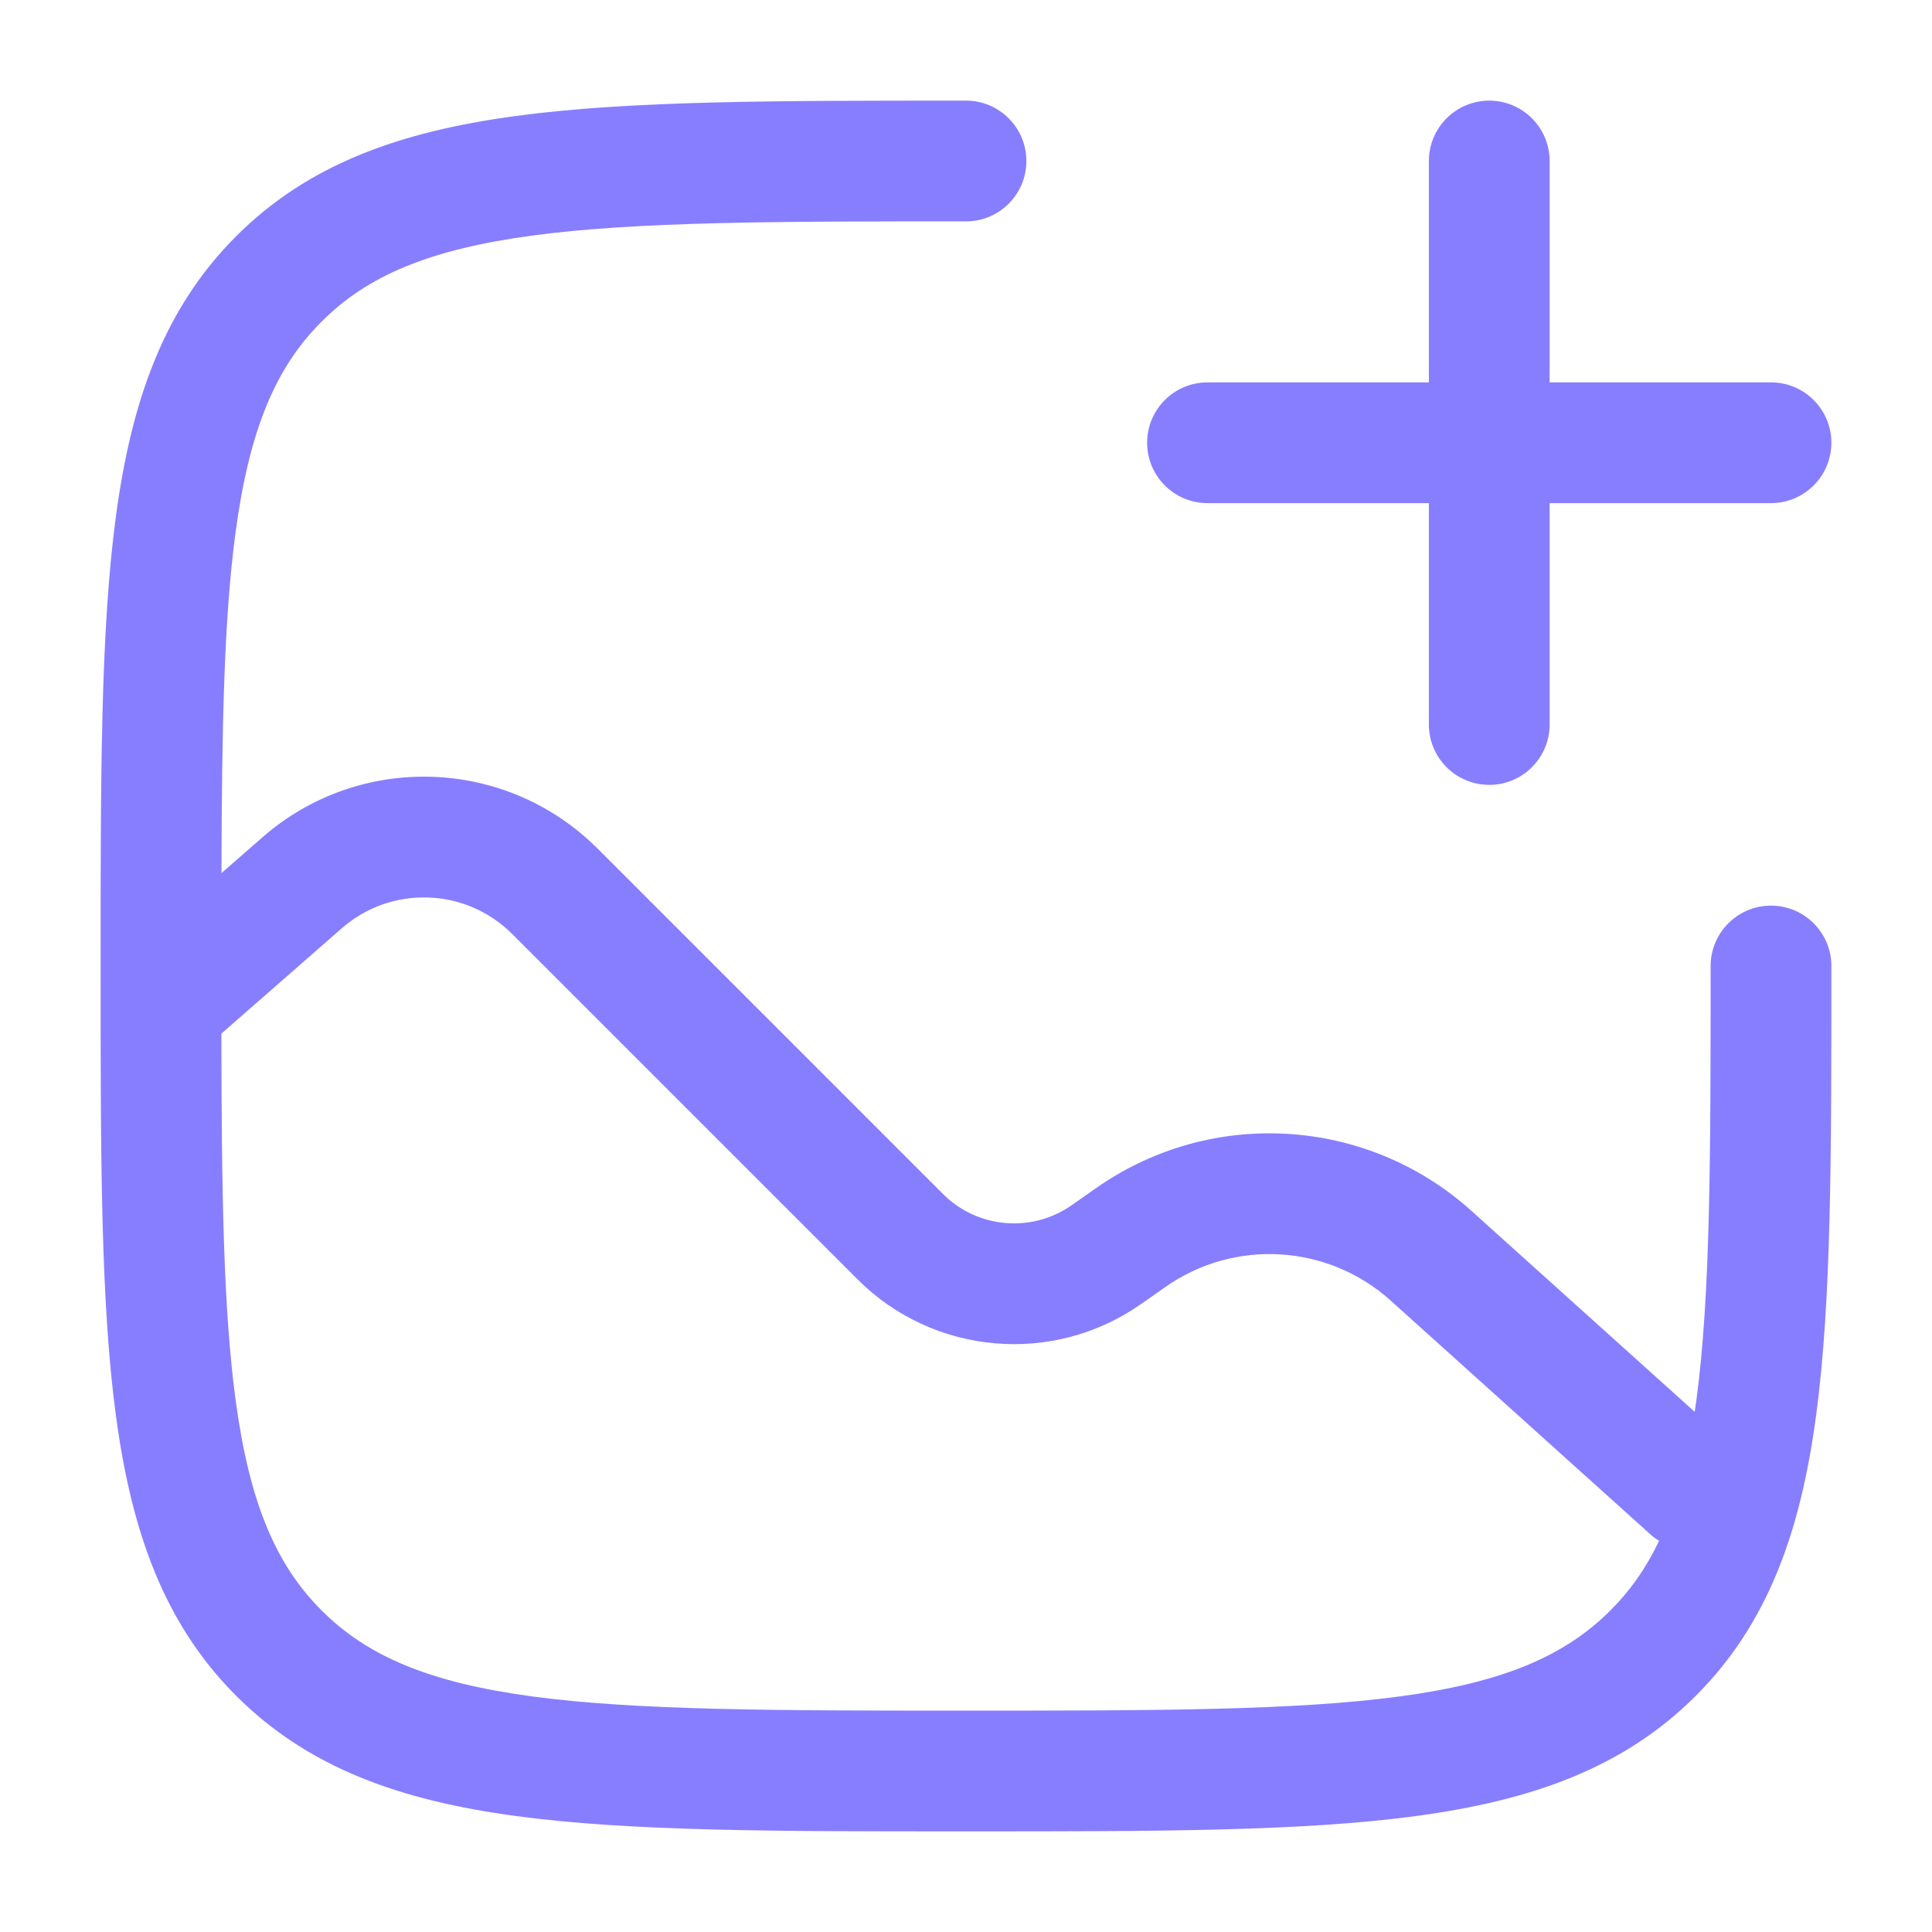
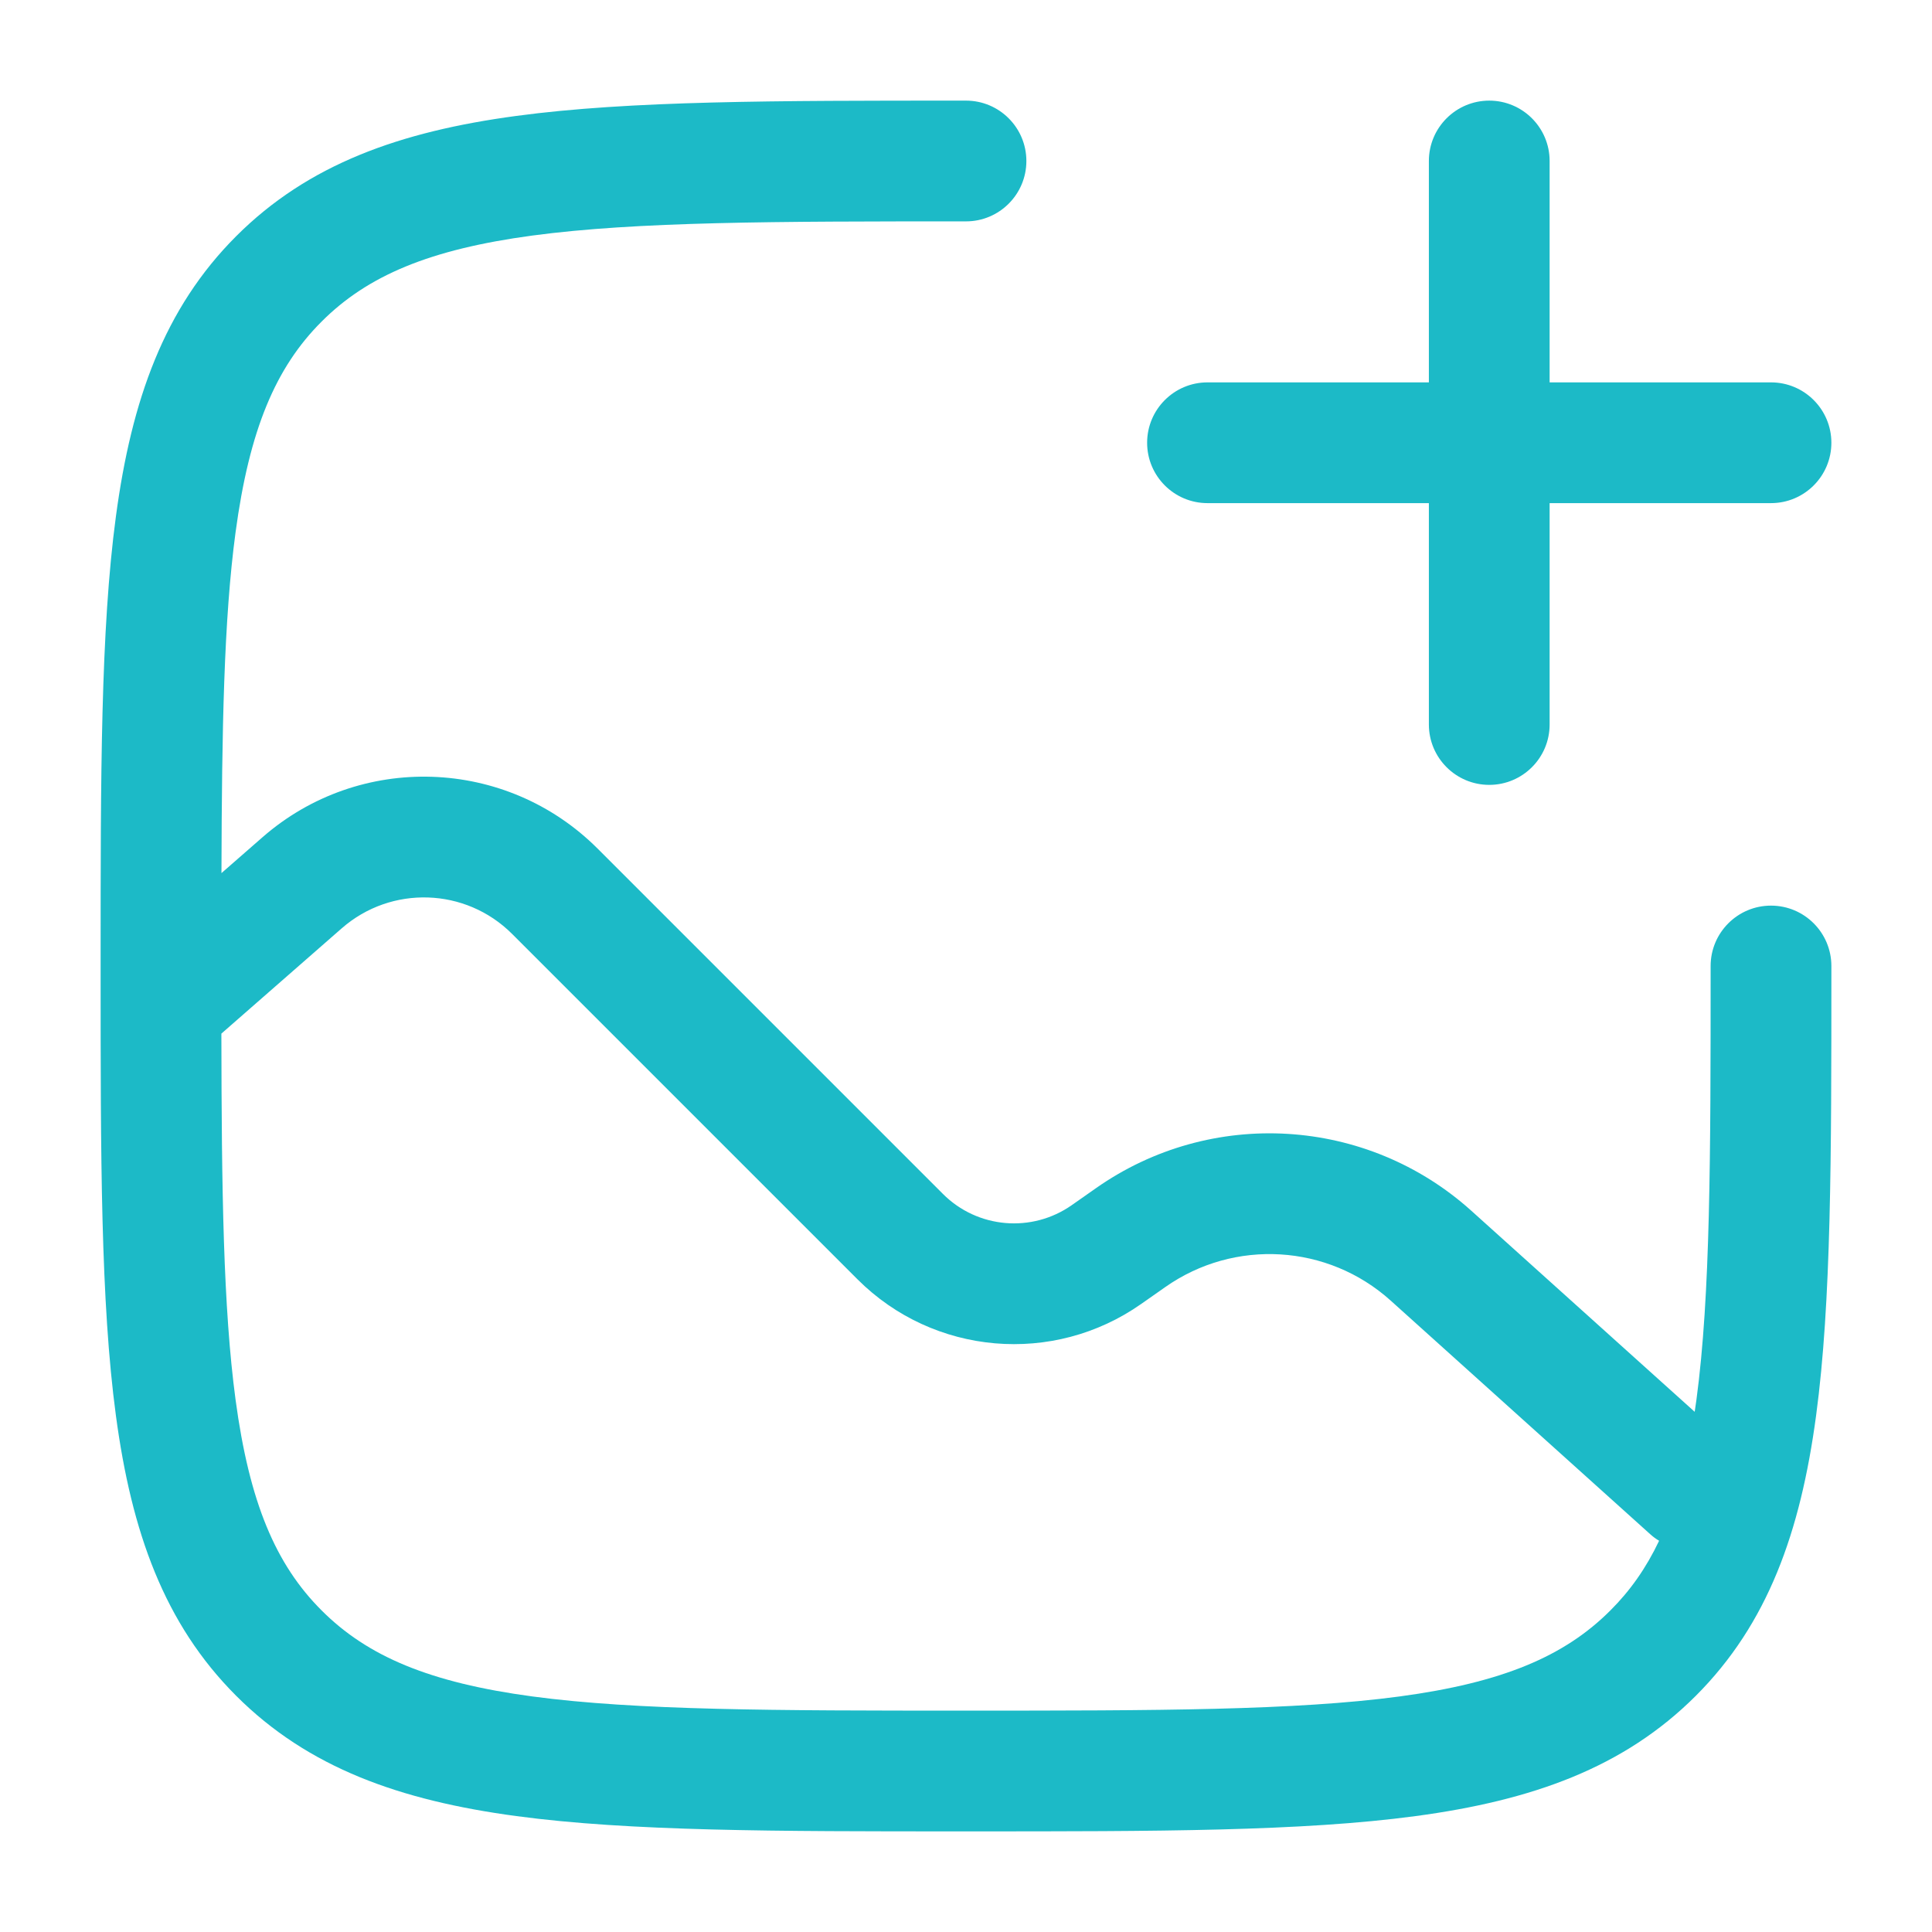
<svg xmlns="http://www.w3.org/2000/svg" width="24" height="24" viewBox="0 0 24 24" fill="none">
-   <path fill-rule="evenodd" clip-rule="evenodd" d="M18.5 1.25C18.914 1.25 19.25 1.586 19.25 2V4.75H22C22.414 4.75 22.75 5.086 22.75 5.5C22.75 5.914 22.414 6.25 22 6.25H19.25V9C19.25 9.414 18.914 9.75 18.5 9.75C18.086 9.75 17.75 9.414 17.75 9V6.25H15C14.586 6.25 14.25 5.914 14.25 5.5C14.25 5.086 14.586 4.75 15 4.75H17.75V2C17.75 1.586 18.086 1.25 18.5 1.25Z" fill="#877EFF" />
-   <path fill-rule="evenodd" clip-rule="evenodd" d="M12 1.25L11.943 1.25C9.634 1.25 7.825 1.25 6.414 1.44C4.969 1.634 3.829 2.039 2.934 2.934C2.039 3.829 1.634 4.969 1.44 6.414C1.25 7.825 1.25 9.634 1.25 11.943V12.057C1.25 14.366 1.25 16.175 1.44 17.586C1.634 19.031 2.039 20.171 2.934 21.066C3.829 21.961 4.969 22.366 6.414 22.56C7.825 22.75 9.634 22.75 11.943 22.75H12.057C14.366 22.75 16.175 22.75 17.586 22.56C19.031 22.366 20.171 21.961 21.066 21.066C21.961 20.171 22.366 19.031 22.56 17.586C22.75 16.175 22.75 14.366 22.75 12.057V12C22.75 11.586 22.414 11.25 22 11.25C21.586 11.25 21.25 11.586 21.25 12C21.25 14.378 21.248 16.086 21.074 17.386C21.067 17.438 21.06 17.488 21.052 17.538L18.278 15.041C16.979 13.872 15.044 13.755 13.613 14.761L13.315 14.97C12.818 15.319 12.142 15.261 11.713 14.831L7.423 10.541C6.287 9.406 4.466 9.345 3.258 10.403L2.751 10.846C2.756 9.054 2.781 7.693 2.926 6.614C3.098 5.335 3.425 4.564 3.995 3.995C4.564 3.425 5.335 3.098 6.614 2.926C7.914 2.752 9.622 2.75 12 2.75C12.414 2.75 12.75 2.414 12.75 2C12.75 1.586 12.414 1.25 12 1.25ZM2.926 17.386C3.098 18.665 3.425 19.436 3.995 20.005C4.564 20.575 5.335 20.902 6.614 21.074C7.914 21.248 9.622 21.25 12 21.25C14.378 21.25 16.087 21.248 17.386 21.074C18.665 20.902 19.436 20.575 20.005 20.005C20.249 19.762 20.448 19.481 20.61 19.14C20.571 19.117 20.533 19.089 20.498 19.057L17.275 16.156C16.495 15.454 15.334 15.385 14.476 15.988L14.178 16.197C13.084 16.966 11.597 16.837 10.652 15.892L6.362 11.602C5.785 11.025 4.86 10.994 4.245 11.532L2.75 12.84C2.753 14.788 2.773 16.245 2.926 17.386Z" fill="#877EFF" />
+   <path fill-rule="evenodd" clip-rule="evenodd" d="M18.5 1.25C18.914 1.25 19.25 1.586 19.25 2V4.75H22C22.414 4.75 22.75 5.086 22.75 5.5C22.75 5.914 22.414 6.25 22 6.25H19.25V9C19.25 9.414 18.914 9.75 18.5 9.75C18.086 9.75 17.75 9.414 17.75 9V6.25H15C14.586 6.25 14.25 5.914 14.25 5.5C14.25 5.086 14.586 4.75 15 4.75H17.75V2C17.75 1.586 18.086 1.25 18.5 1.25Z" fill="#1cbac7" />
+   <path fill-rule="evenodd" clip-rule="evenodd" d="M12 1.25L11.943 1.25C9.634 1.25 7.825 1.25 6.414 1.44C4.969 1.634 3.829 2.039 2.934 2.934C2.039 3.829 1.634 4.969 1.44 6.414C1.25 7.825 1.25 9.634 1.25 11.943V12.057C1.25 14.366 1.25 16.175 1.44 17.586C1.634 19.031 2.039 20.171 2.934 21.066C3.829 21.961 4.969 22.366 6.414 22.56C7.825 22.75 9.634 22.75 11.943 22.75H12.057C14.366 22.75 16.175 22.75 17.586 22.56C19.031 22.366 20.171 21.961 21.066 21.066C21.961 20.171 22.366 19.031 22.56 17.586C22.75 16.175 22.75 14.366 22.75 12.057V12C22.75 11.586 22.414 11.25 22 11.25C21.586 11.25 21.25 11.586 21.25 12C21.25 14.378 21.248 16.086 21.074 17.386C21.067 17.438 21.06 17.488 21.052 17.538L18.278 15.041C16.979 13.872 15.044 13.755 13.613 14.761L13.315 14.97C12.818 15.319 12.142 15.261 11.713 14.831L7.423 10.541C6.287 9.406 4.466 9.345 3.258 10.403L2.751 10.846C2.756 9.054 2.781 7.693 2.926 6.614C3.098 5.335 3.425 4.564 3.995 3.995C4.564 3.425 5.335 3.098 6.614 2.926C7.914 2.752 9.622 2.75 12 2.75C12.414 2.75 12.75 2.414 12.75 2C12.75 1.586 12.414 1.25 12 1.25ZM2.926 17.386C3.098 18.665 3.425 19.436 3.995 20.005C4.564 20.575 5.335 20.902 6.614 21.074C7.914 21.248 9.622 21.25 12 21.25C14.378 21.25 16.087 21.248 17.386 21.074C18.665 20.902 19.436 20.575 20.005 20.005C20.249 19.762 20.448 19.481 20.61 19.14C20.571 19.117 20.533 19.089 20.498 19.057L17.275 16.156C16.495 15.454 15.334 15.385 14.476 15.988L14.178 16.197C13.084 16.966 11.597 16.837 10.652 15.892L6.362 11.602C5.785 11.025 4.86 10.994 4.245 11.532L2.75 12.84C2.753 14.788 2.773 16.245 2.926 17.386Z" fill="#1cbac7" />
</svg>
